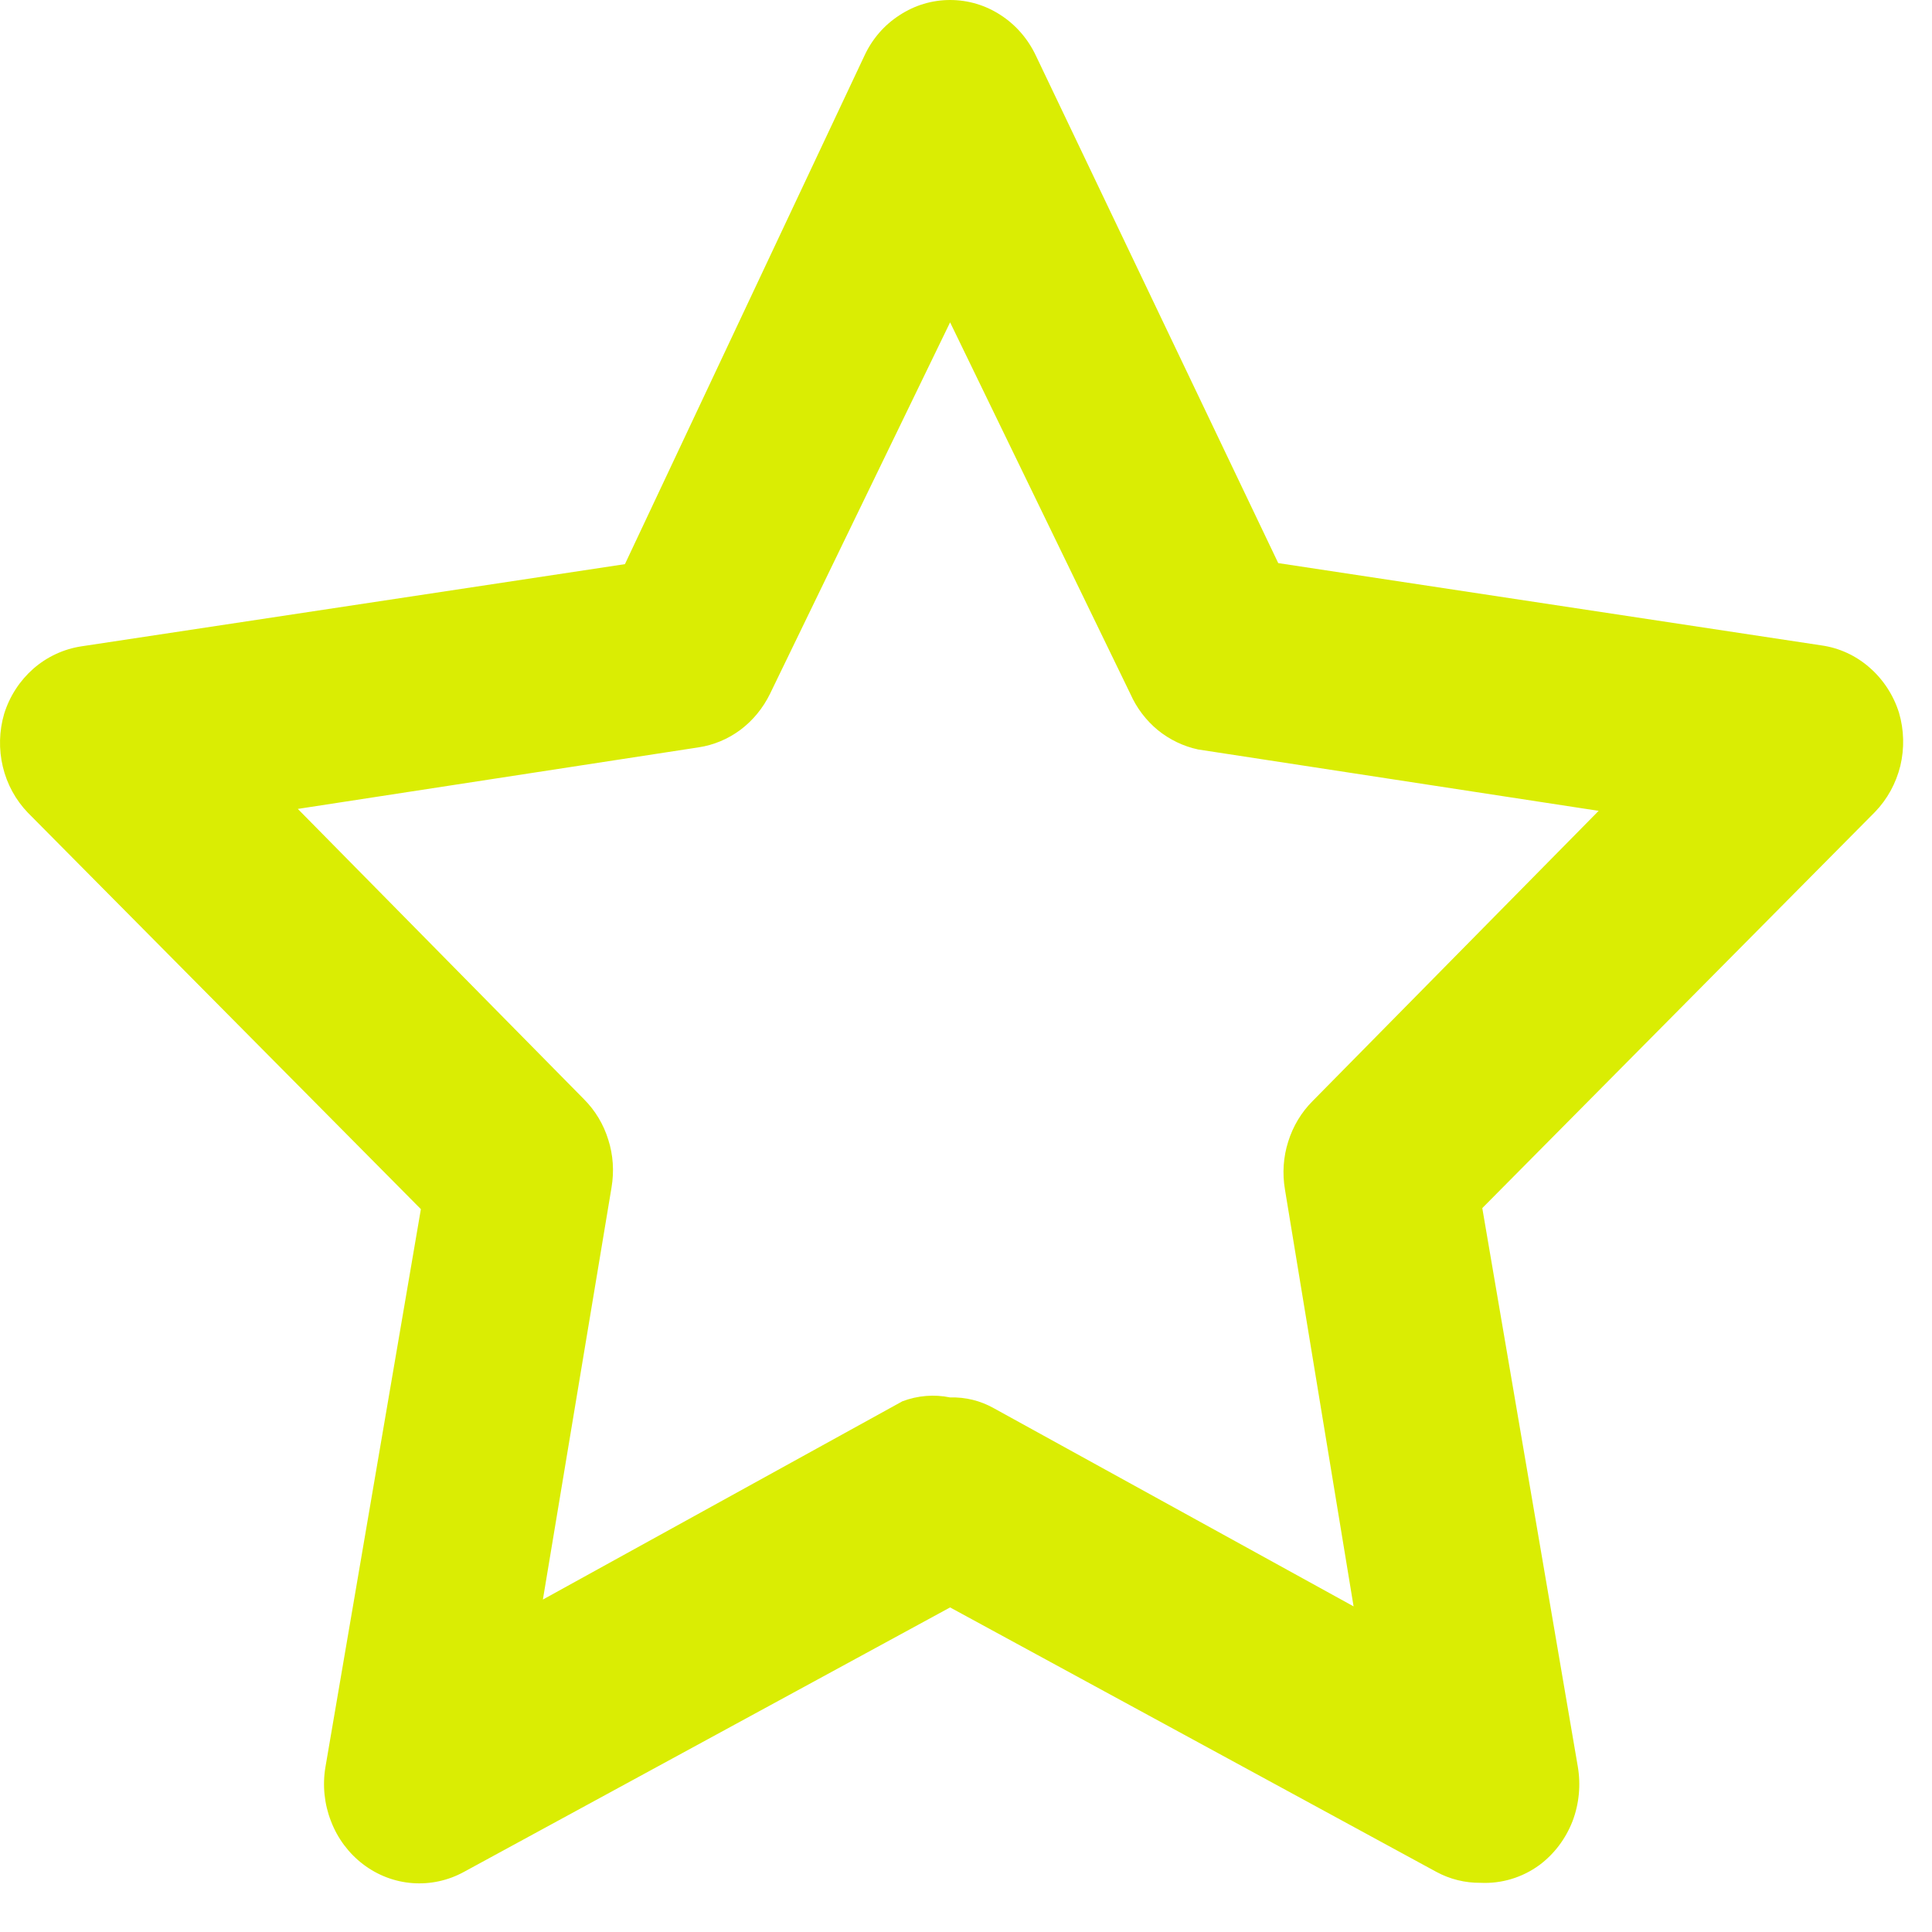
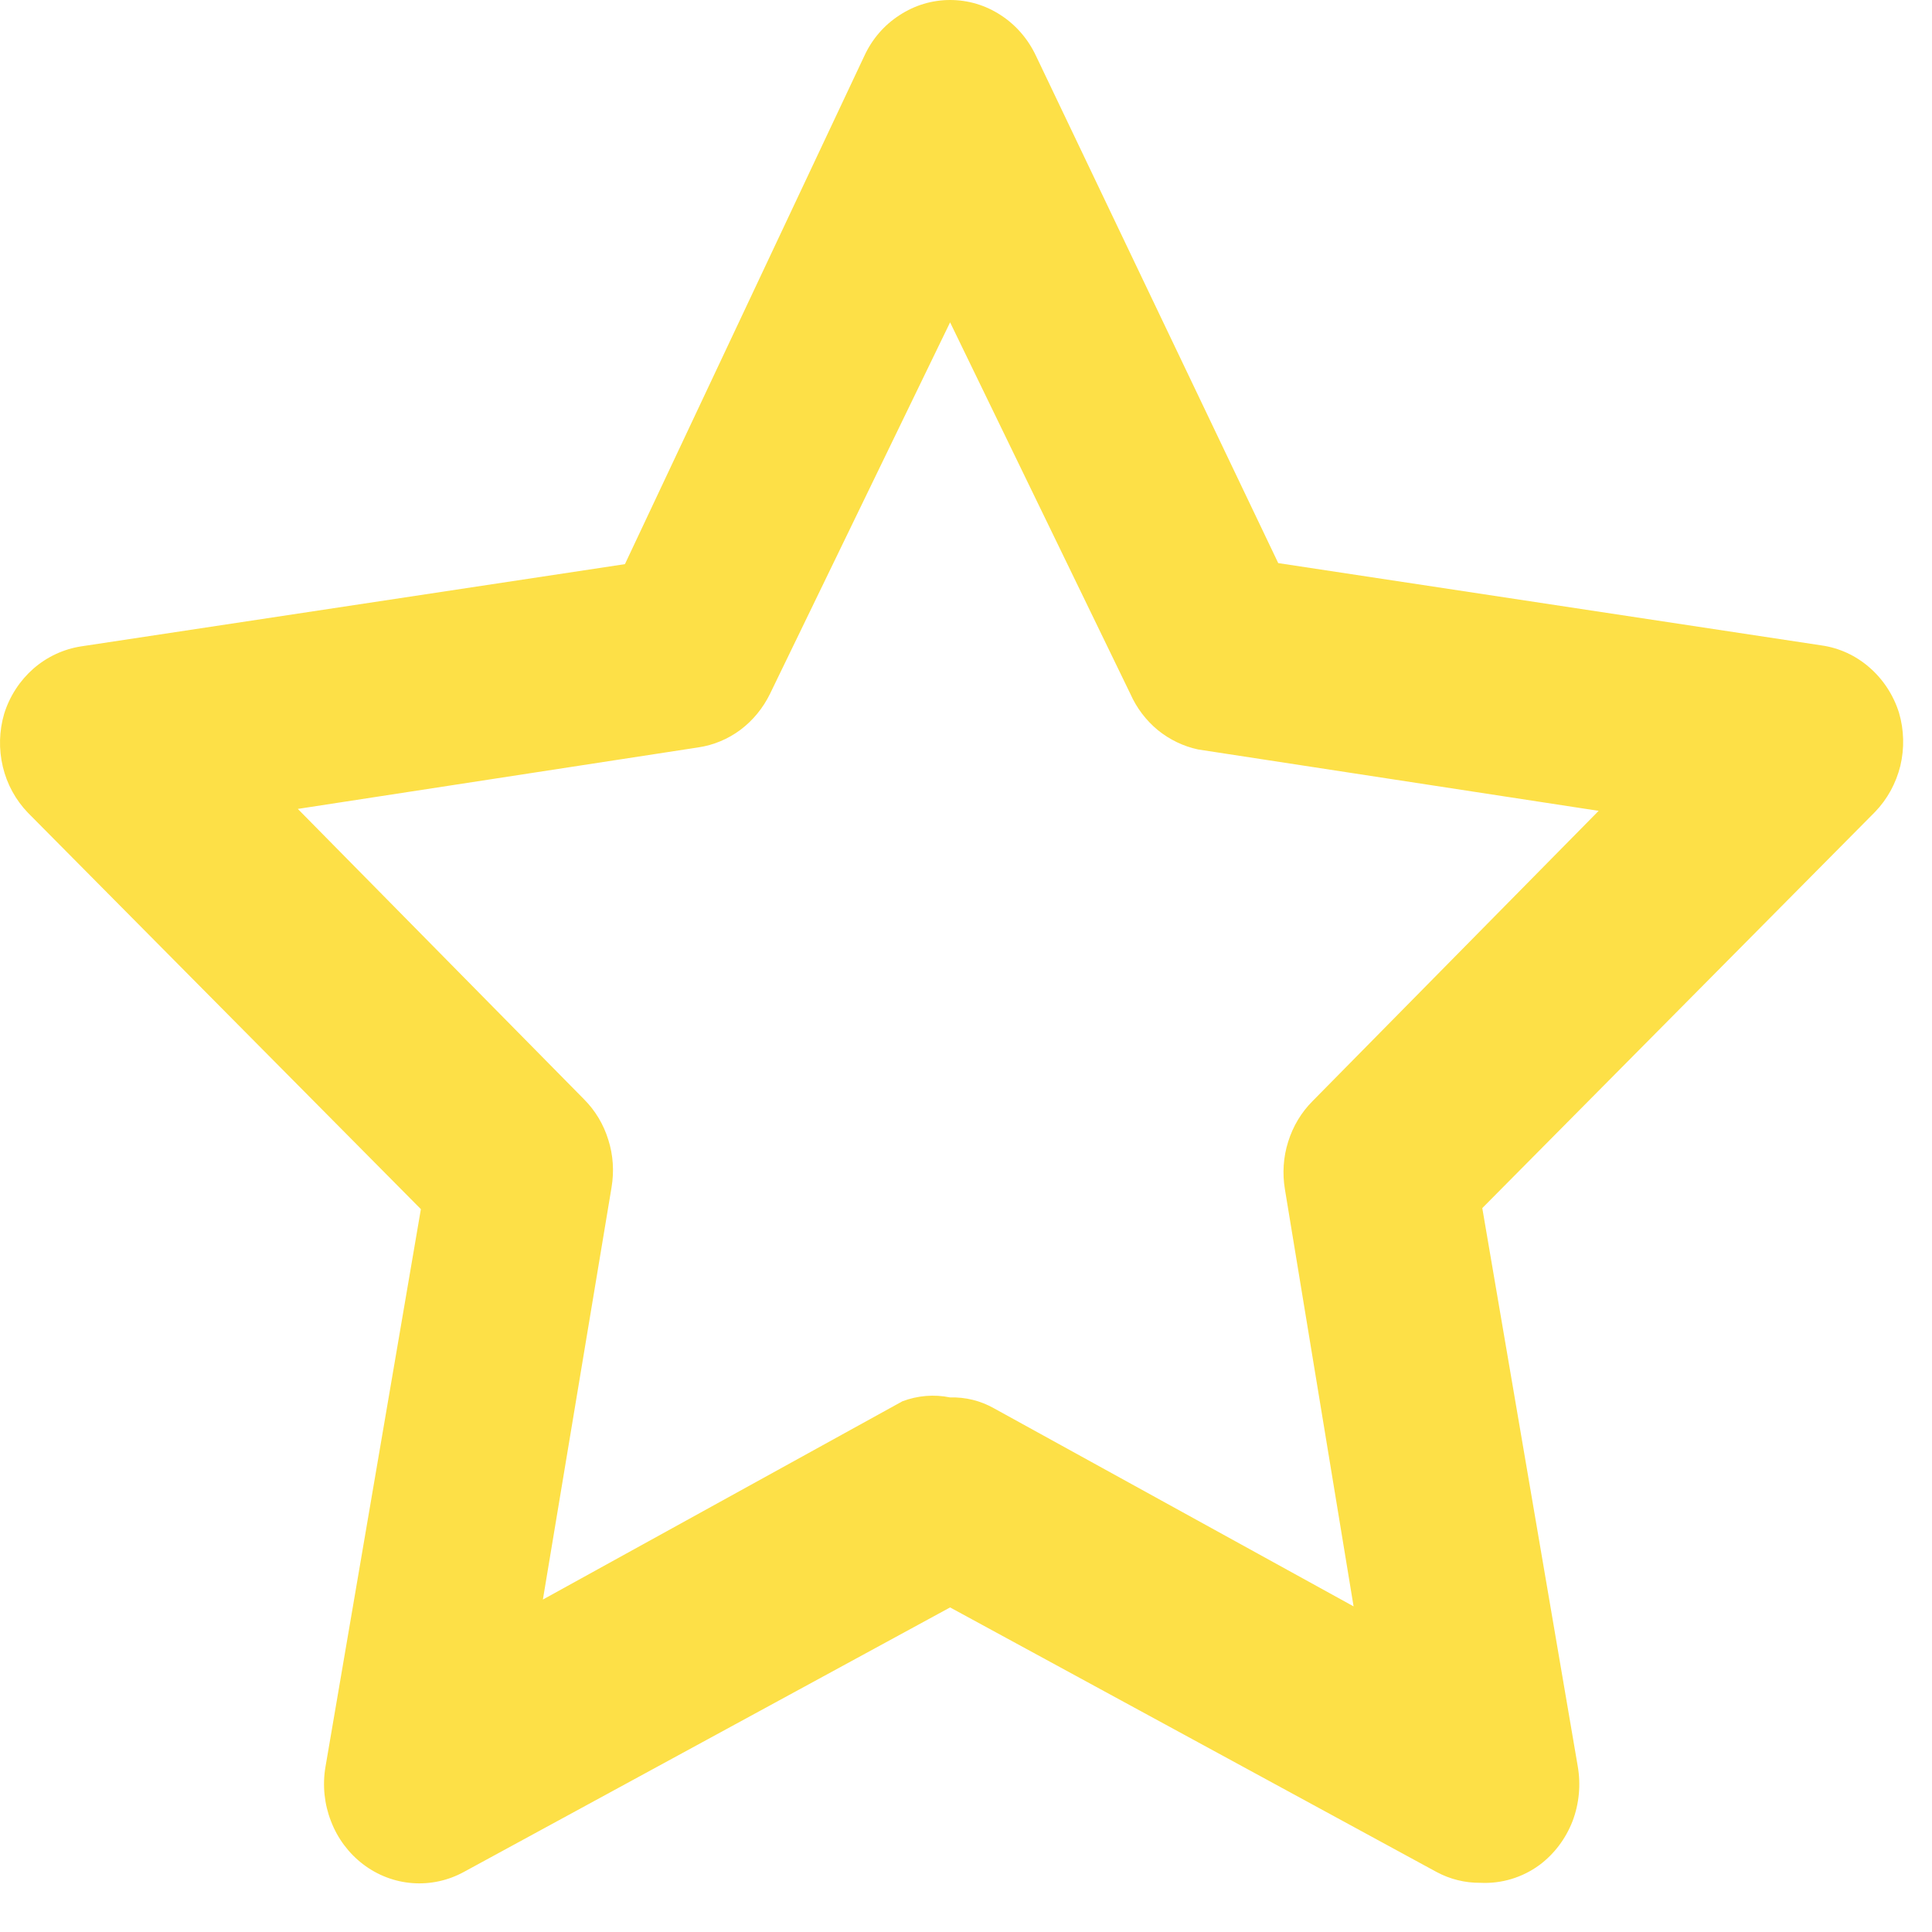
<svg xmlns="http://www.w3.org/2000/svg" width="13" height="13" viewBox="0 0 13 13" fill="none">
-   <path d="M9.961 12.669C9.858 12.67 9.757 12.645 9.666 12.596L6.393 10.816L3.121 12.596C3.015 12.654 2.895 12.68 2.775 12.671C2.655 12.662 2.54 12.618 2.443 12.544C2.347 12.471 2.271 12.37 2.227 12.254C2.182 12.139 2.169 12.012 2.19 11.889L2.832 8.136L0.188 5.469C0.106 5.384 0.047 5.277 0.019 5.159C-0.009 5.042 -0.006 4.919 0.028 4.803C0.065 4.684 0.134 4.579 0.225 4.499C0.317 4.419 0.429 4.367 0.548 4.349L4.205 3.796L5.816 0.376C5.868 0.263 5.95 0.168 6.053 0.102C6.155 0.035 6.273 0 6.393 0C6.514 0 6.632 0.035 6.734 0.102C6.836 0.168 6.918 0.263 6.971 0.376L8.601 3.789L12.258 4.343C12.377 4.36 12.489 4.412 12.58 4.492C12.672 4.572 12.741 4.678 12.778 4.796C12.812 4.912 12.815 5.035 12.787 5.153C12.758 5.27 12.7 5.377 12.617 5.463L9.974 8.129L10.616 11.883C10.638 12.008 10.626 12.137 10.581 12.255C10.535 12.373 10.458 12.475 10.359 12.549C10.243 12.634 10.103 12.676 9.961 12.669V12.669ZM6.393 9.403C6.496 9.4 6.598 9.425 6.688 9.476L9.108 10.809L8.646 8.003C8.628 7.896 8.635 7.785 8.668 7.682C8.7 7.579 8.756 7.485 8.832 7.409L10.757 5.456L8.062 5.043C7.963 5.022 7.87 4.977 7.791 4.913C7.712 4.848 7.648 4.764 7.606 4.669L6.393 2.169L5.181 4.669C5.134 4.765 5.066 4.848 4.982 4.911C4.899 4.973 4.801 5.014 4.699 5.029L2.004 5.443L3.929 7.396C4.005 7.472 4.061 7.565 4.093 7.669C4.126 7.772 4.133 7.882 4.115 7.989L3.653 10.763L6.072 9.429C6.175 9.39 6.286 9.381 6.393 9.403V9.403Z" fill="#DAED03" />
+   <path d="M9.961 12.669C9.858 12.67 9.757 12.645 9.666 12.596L6.393 10.816L3.121 12.596C3.015 12.654 2.895 12.68 2.775 12.671C2.655 12.662 2.54 12.618 2.443 12.544C2.347 12.471 2.271 12.37 2.227 12.254C2.182 12.139 2.169 12.012 2.19 11.889L2.832 8.136L0.188 5.469C0.106 5.384 0.047 5.277 0.019 5.159C-0.009 5.042 -0.006 4.919 0.028 4.803C0.065 4.684 0.134 4.579 0.225 4.499C0.317 4.419 0.429 4.367 0.548 4.349L4.205 3.796L5.816 0.376C5.868 0.263 5.95 0.168 6.053 0.102C6.155 0.035 6.273 0 6.393 0C6.514 0 6.632 0.035 6.734 0.102C6.836 0.168 6.918 0.263 6.971 0.376L8.601 3.789L12.258 4.343C12.377 4.36 12.489 4.412 12.58 4.492C12.672 4.572 12.741 4.678 12.778 4.796C12.812 4.912 12.815 5.035 12.787 5.153C12.758 5.27 12.7 5.377 12.617 5.463L9.974 8.129L10.616 11.883C10.638 12.008 10.626 12.137 10.581 12.255C10.535 12.373 10.458 12.475 10.359 12.549C10.243 12.634 10.103 12.676 9.961 12.669V12.669ZM6.393 9.403C6.496 9.4 6.598 9.425 6.688 9.476L9.108 10.809L8.646 8.003C8.628 7.896 8.635 7.785 8.668 7.682C8.7 7.579 8.756 7.485 8.832 7.409L10.757 5.456L8.062 5.043C7.963 5.022 7.87 4.977 7.791 4.913C7.712 4.848 7.648 4.764 7.606 4.669L6.393 2.169L5.181 4.669C5.134 4.765 5.066 4.848 4.982 4.911C4.899 4.973 4.801 5.014 4.699 5.029L2.004 5.443L3.929 7.396C4.005 7.472 4.061 7.565 4.093 7.669C4.126 7.772 4.133 7.882 4.115 7.989L3.653 10.763L6.072 9.429C6.175 9.39 6.286 9.381 6.393 9.403V9.403Z" fill="#FDE047" />
</svg>
